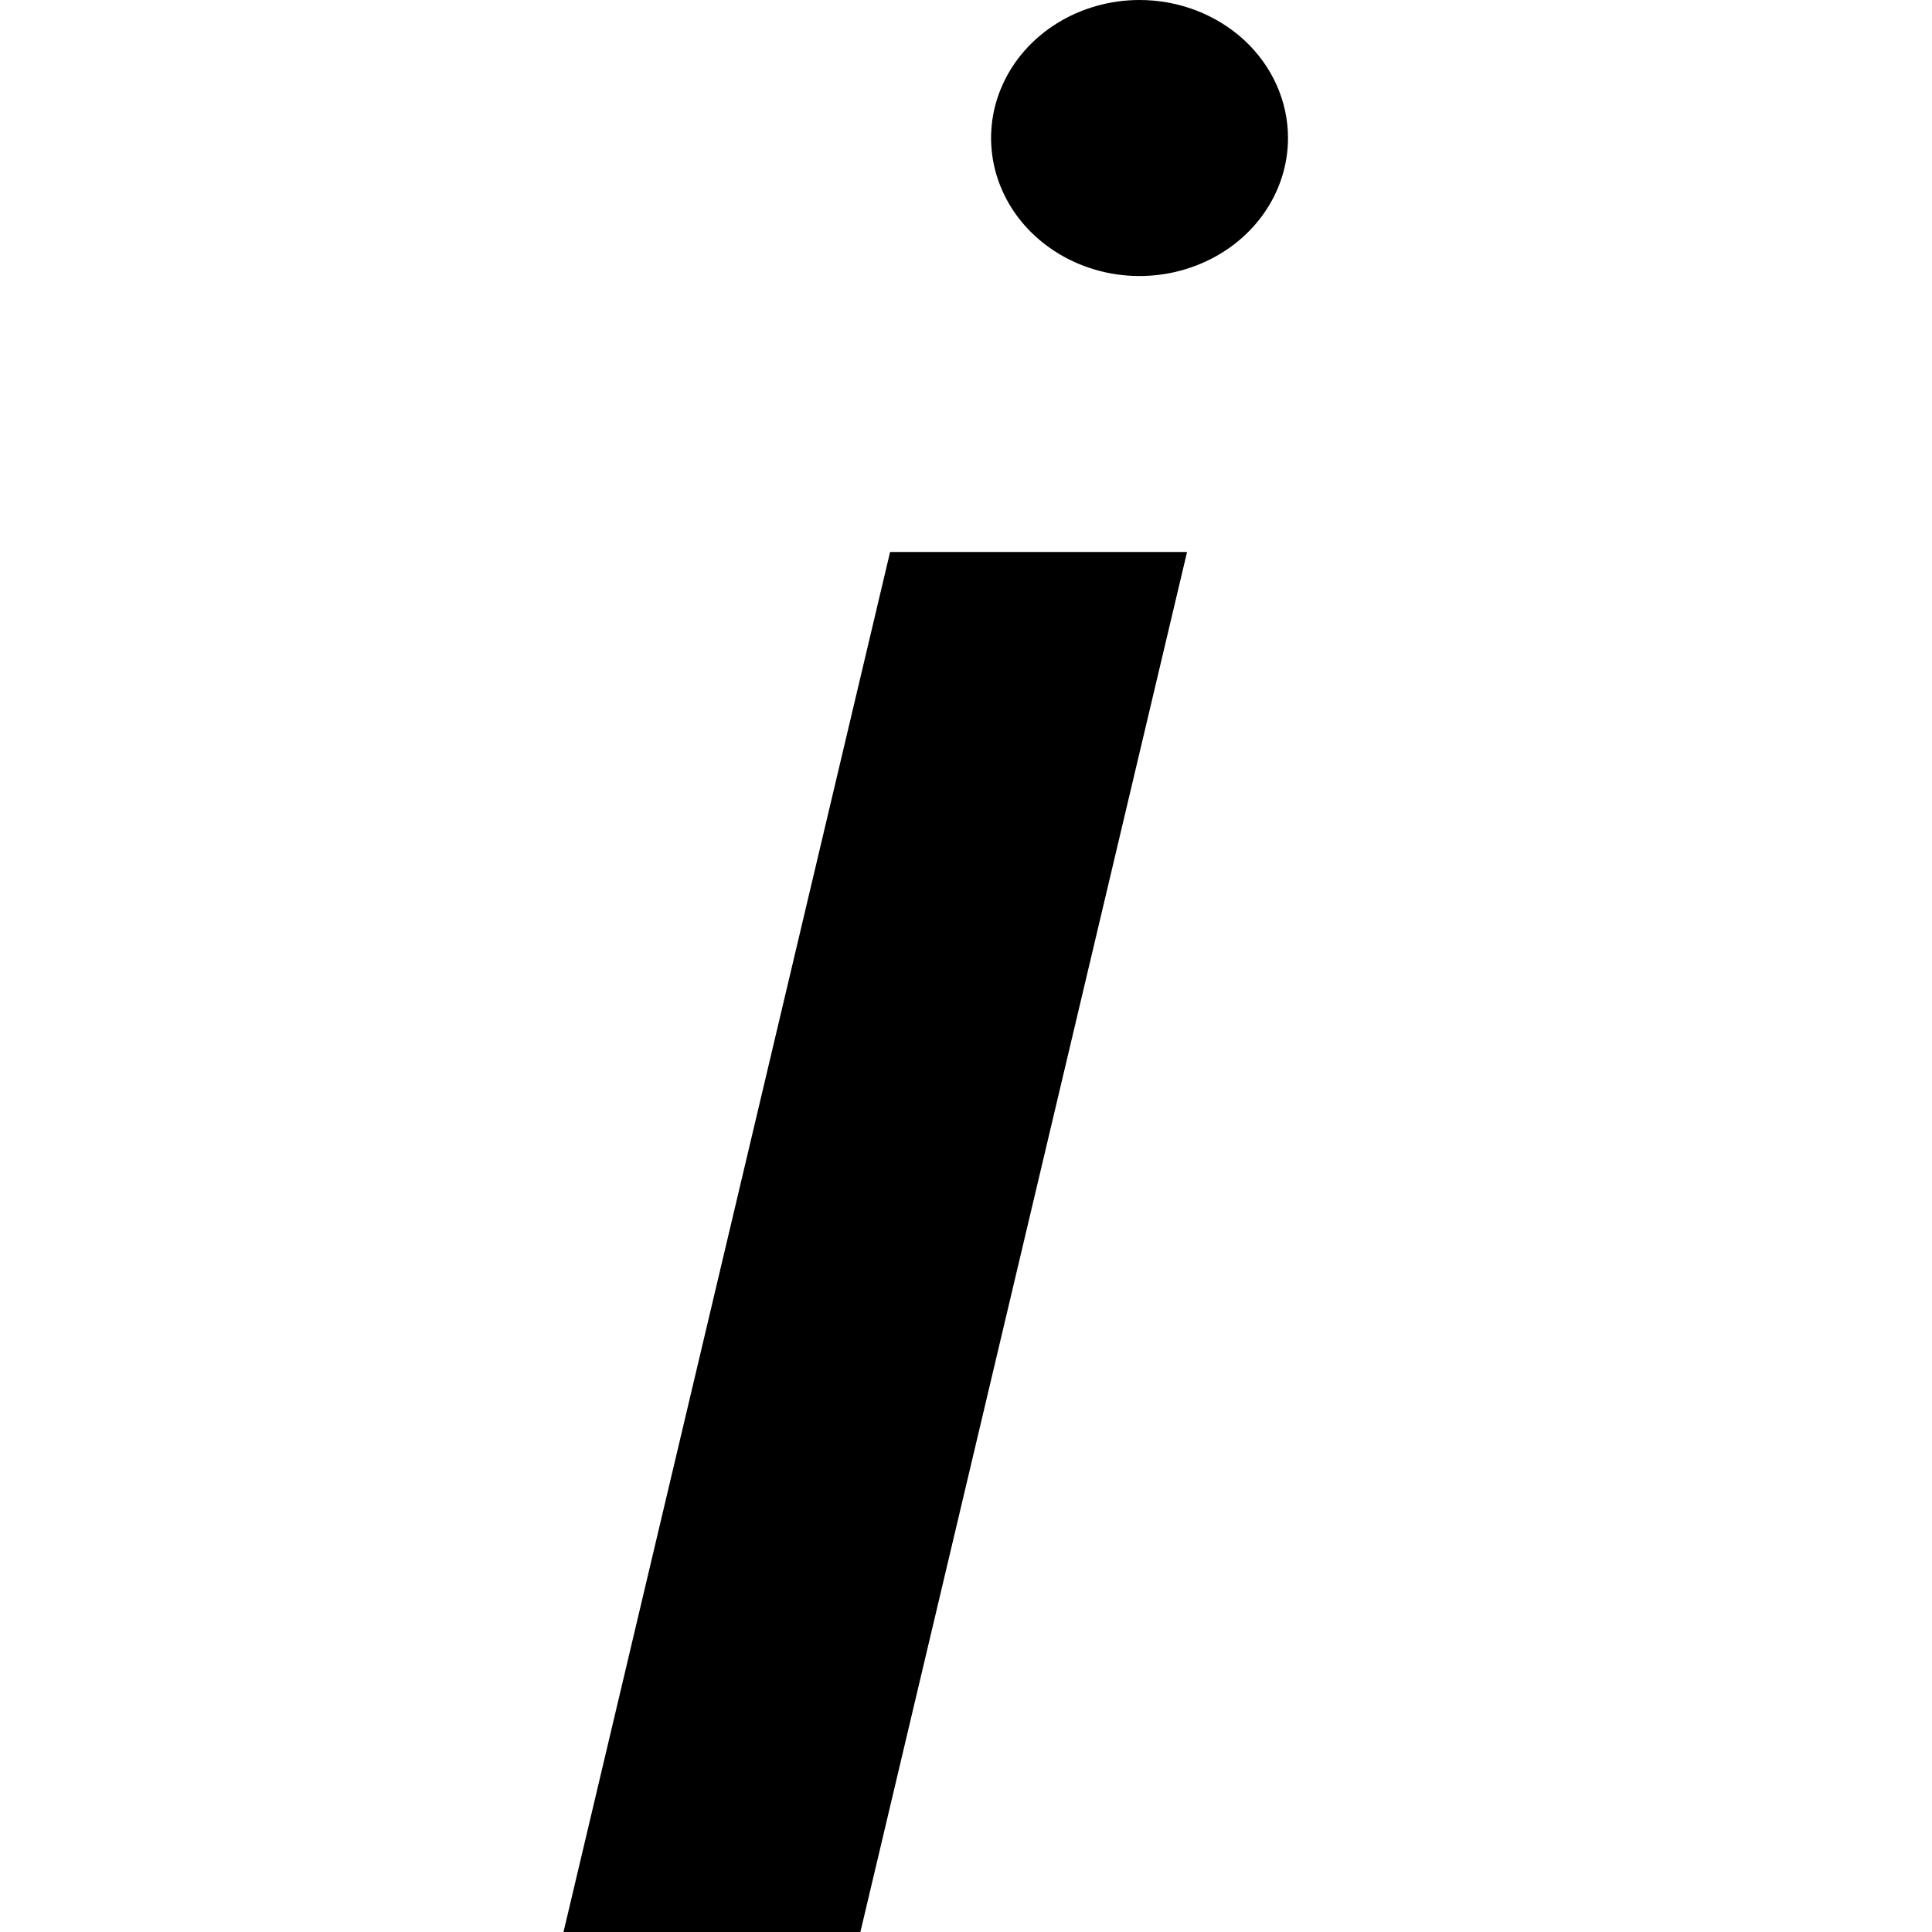
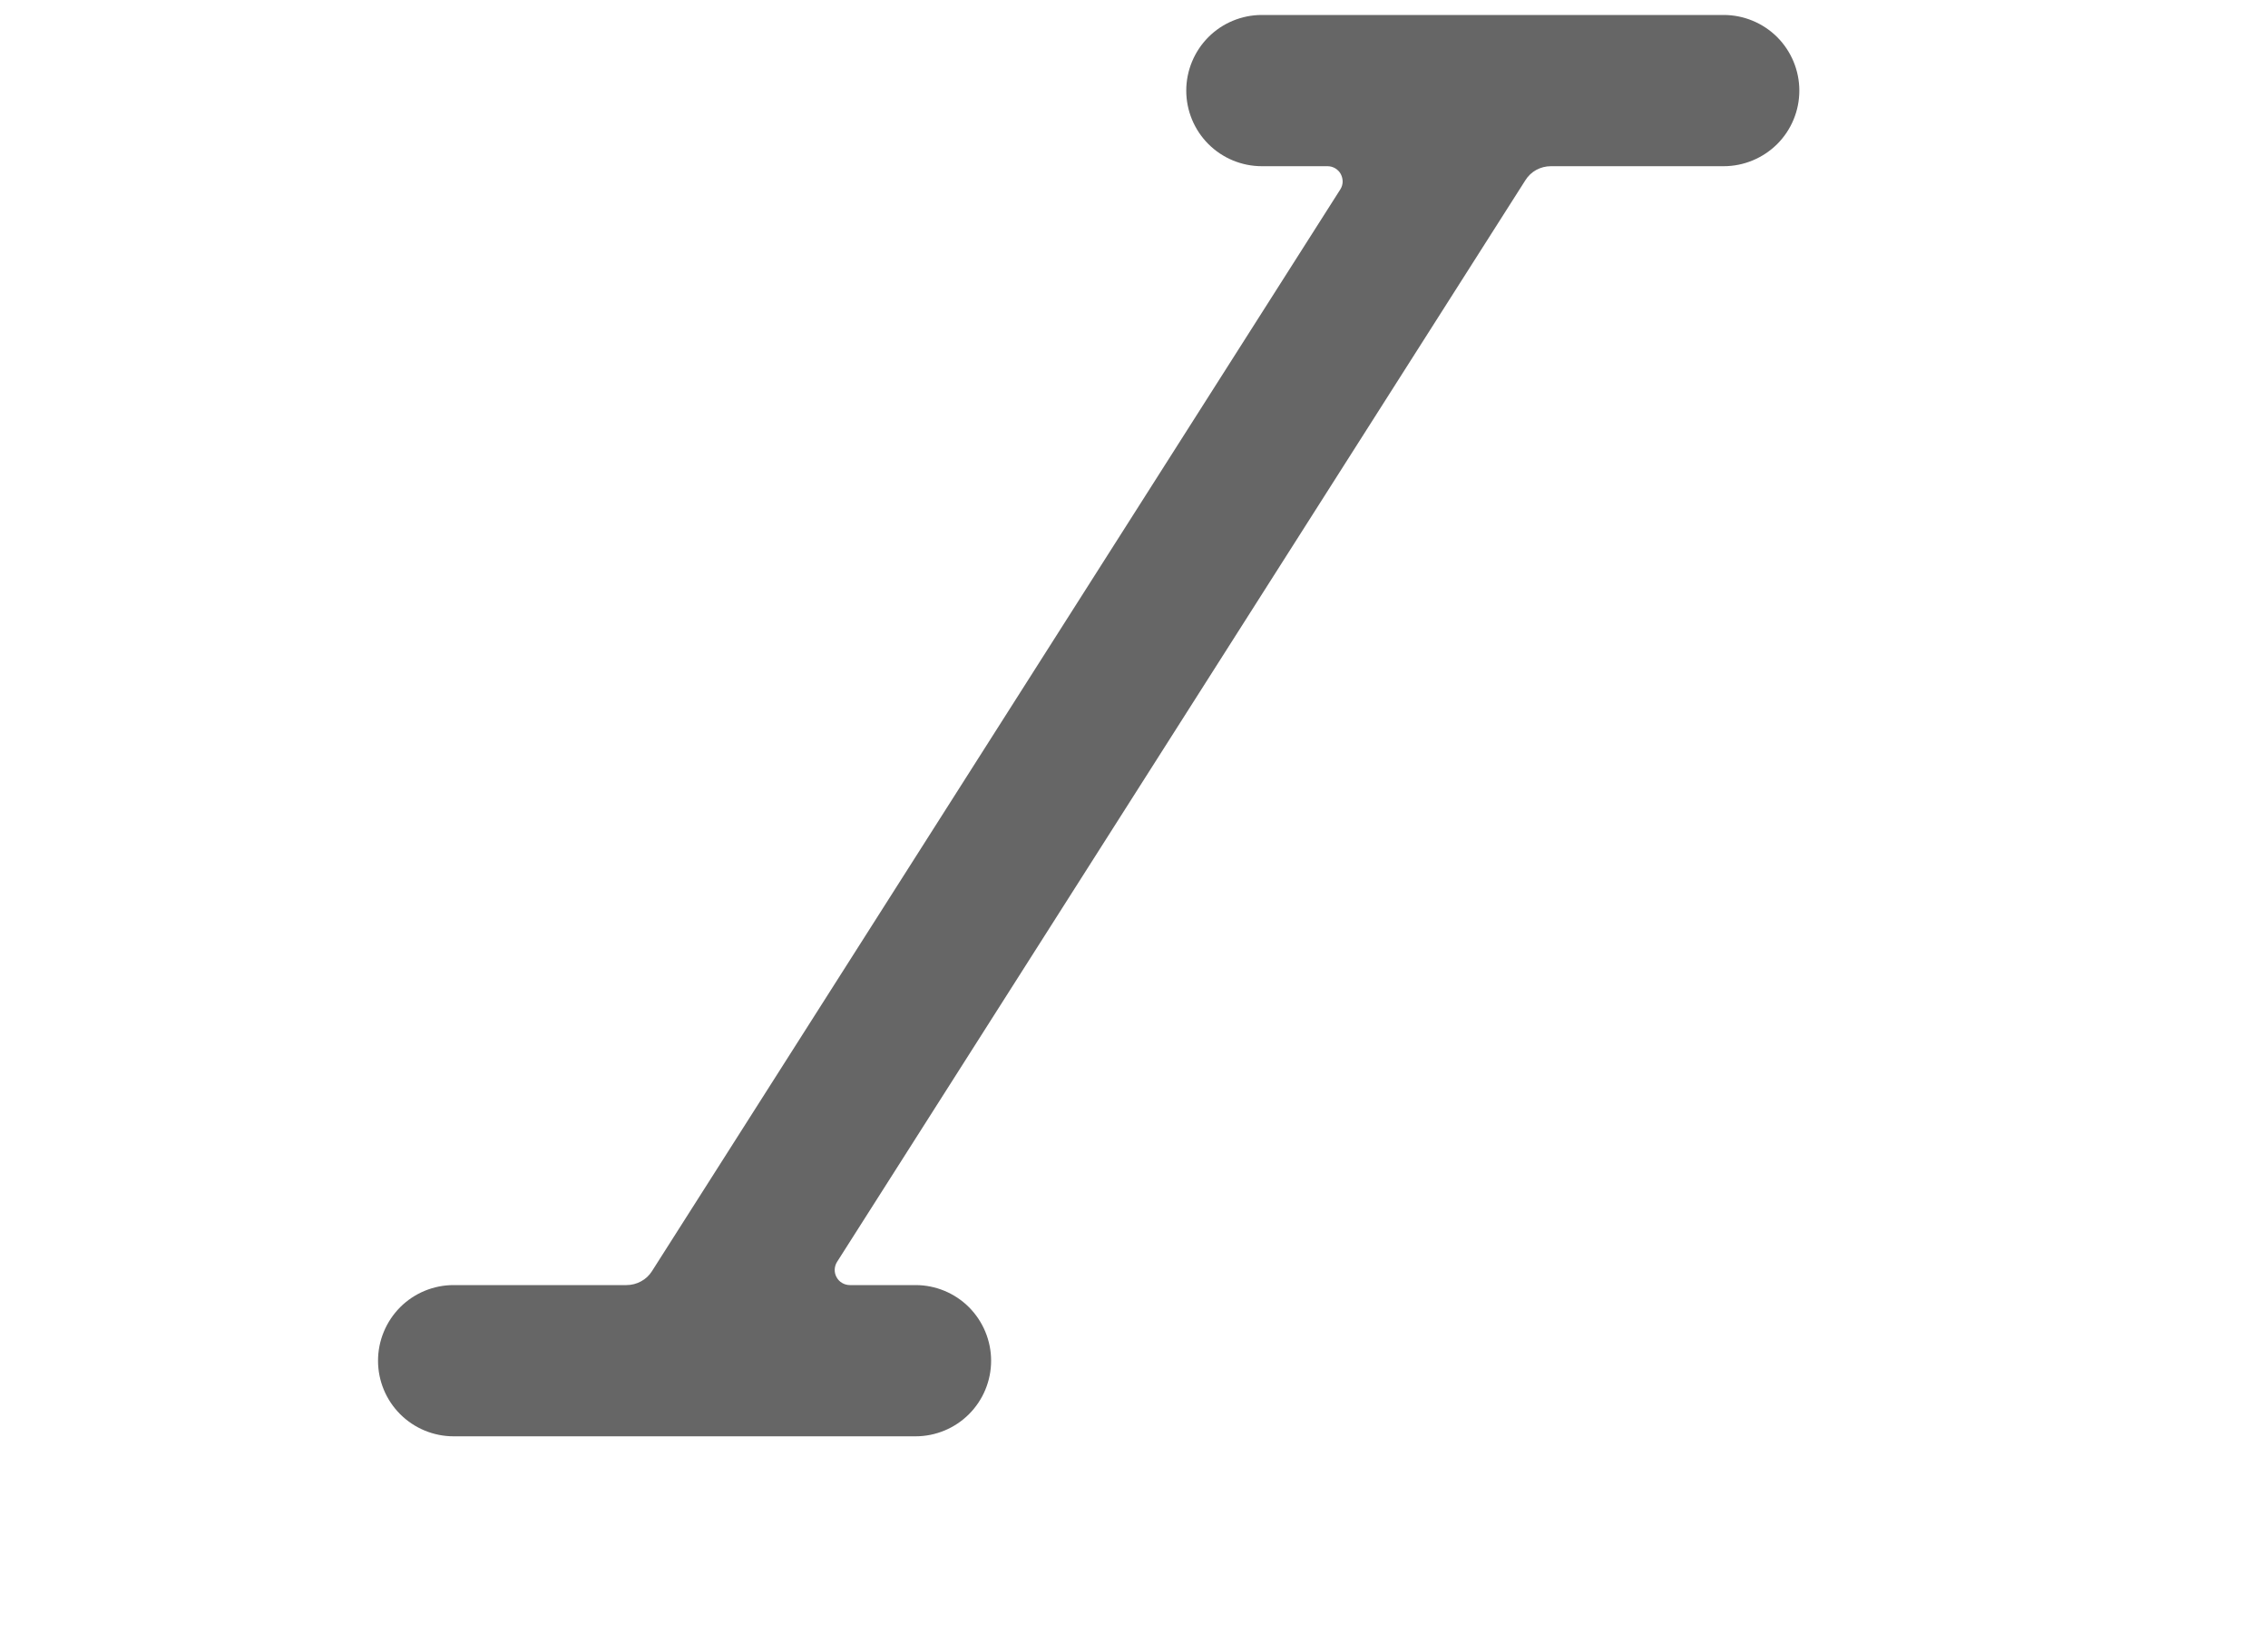
- <svg xmlns="http://www.w3.org/2000/svg" width="24" height="24" viewBox="0 0 24 24" fill="none">
-   <path d="M11.057 6.857H14.746L10.688 24H7L11.057 6.857ZM14.156 0C13.791 0 13.434 0.101 13.131 0.289C12.828 0.477 12.591 0.745 12.452 1.058C12.312 1.371 12.276 1.716 12.347 2.049C12.418 2.381 12.594 2.687 12.852 2.926C13.11 3.166 13.438 3.329 13.796 3.396C14.154 3.462 14.524 3.428 14.861 3.298C15.198 3.168 15.486 2.949 15.689 2.667C15.892 2.385 16 2.053 16 1.714C16 1.26 15.806 0.824 15.46 0.502C15.114 0.181 14.645 0 14.156 0Z" fill="black" />
+ <svg xmlns="http://www.w3.org/2000/svg" width="25" height="18" viewBox="0 0 25 18" fill="none">
+   <path d="M19 0.165H13.909C13.688 0.165 13.476 0.253 13.32 0.409C13.164 0.566 13.076 0.778 13.076 0.999C13.076 1.22 13.164 1.432 13.32 1.588C13.476 1.744 13.688 1.832 13.909 1.832H14.633C14.663 1.832 14.692 1.84 14.718 1.855C14.743 1.87 14.765 1.892 14.779 1.918C14.793 1.945 14.8 1.974 14.8 2.004C14.799 2.034 14.79 2.063 14.774 2.088L7.187 14.011C7.157 14.059 7.115 14.098 7.066 14.124C7.017 14.151 6.962 14.165 6.906 14.165H5C4.779 14.165 4.567 14.253 4.411 14.409C4.255 14.566 4.167 14.778 4.167 14.999C4.167 15.22 4.255 15.432 4.411 15.588C4.567 15.744 4.779 15.832 5 15.832H10.092C10.313 15.832 10.525 15.744 10.681 15.588C10.837 15.432 10.925 15.22 10.925 14.999C10.925 14.778 10.837 14.566 10.681 14.409C10.525 14.253 10.313 14.165 10.092 14.165H9.368C9.338 14.165 9.309 14.157 9.283 14.142C9.257 14.127 9.236 14.105 9.222 14.079C9.207 14.053 9.2 14.023 9.201 13.993C9.202 13.964 9.211 13.934 9.227 13.909L16.814 1.987C16.844 1.939 16.885 1.9 16.934 1.873C16.984 1.846 17.039 1.832 17.095 1.832H19C19.221 1.832 19.433 1.744 19.59 1.588C19.746 1.432 19.834 1.22 19.834 0.999C19.834 0.778 19.746 0.566 19.59 0.409C19.433 0.253 19.221 0.165 19 0.165V0.165Z" fill="#666666" />
</svg>
